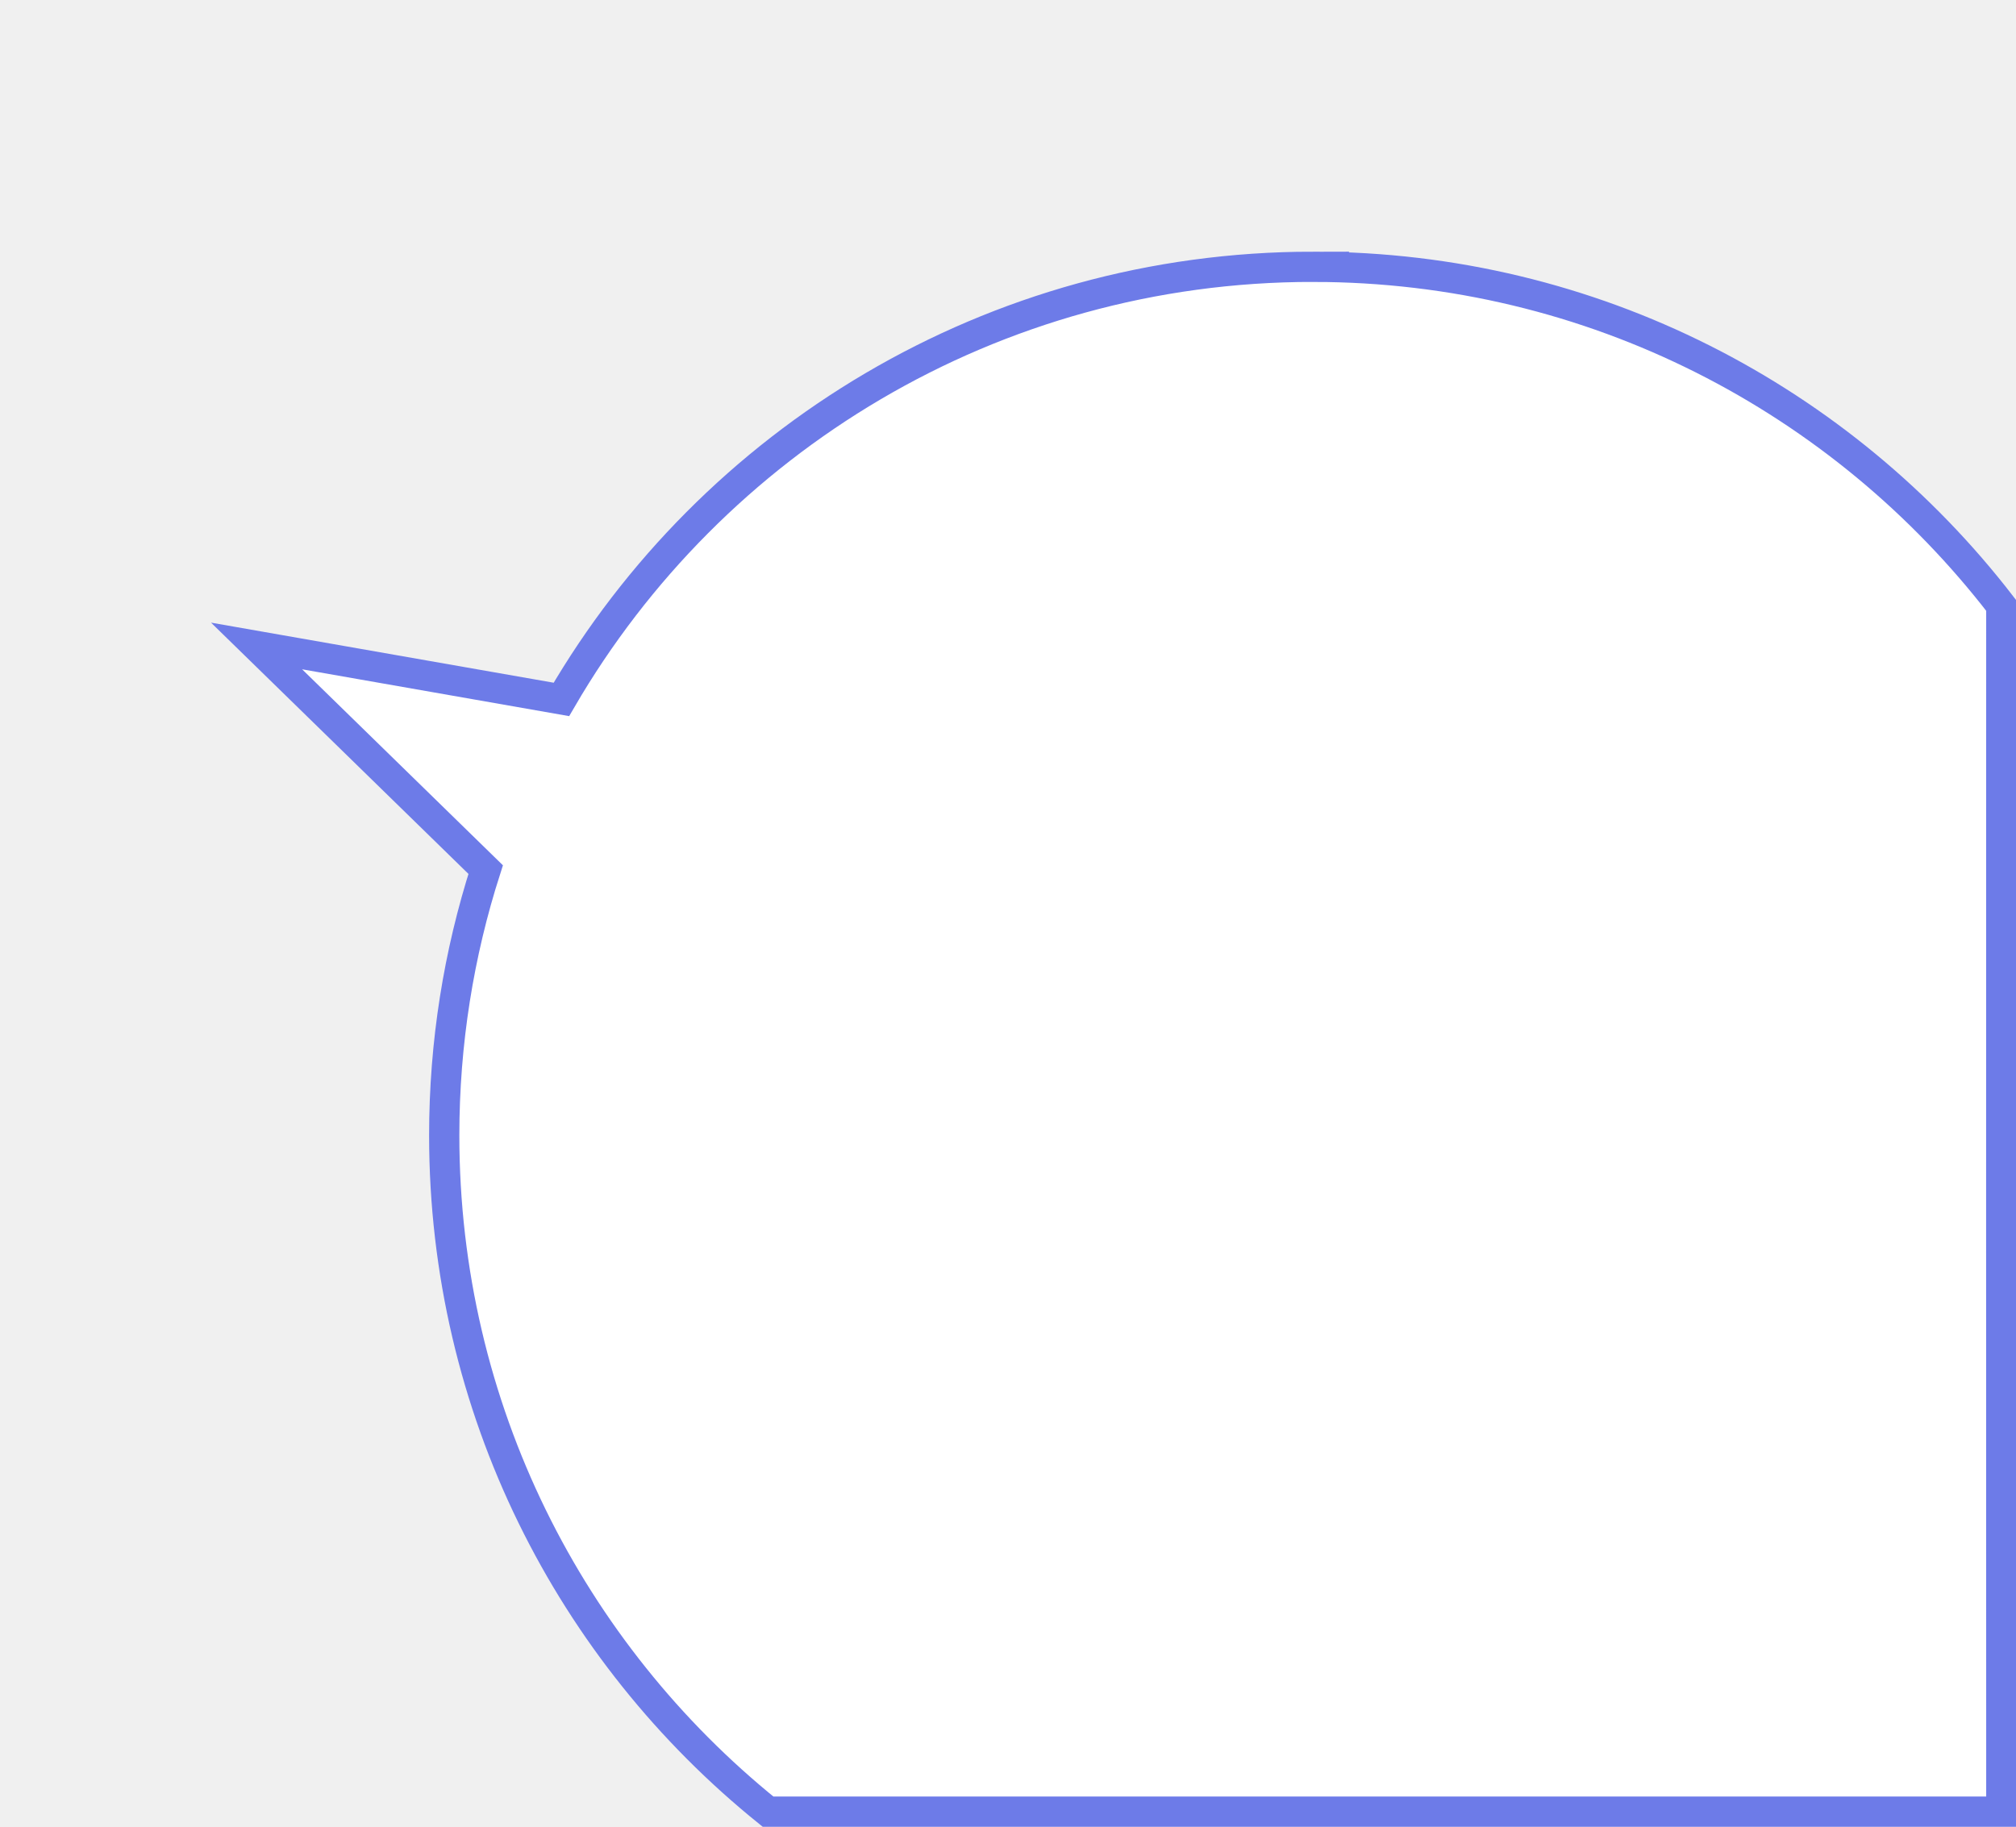
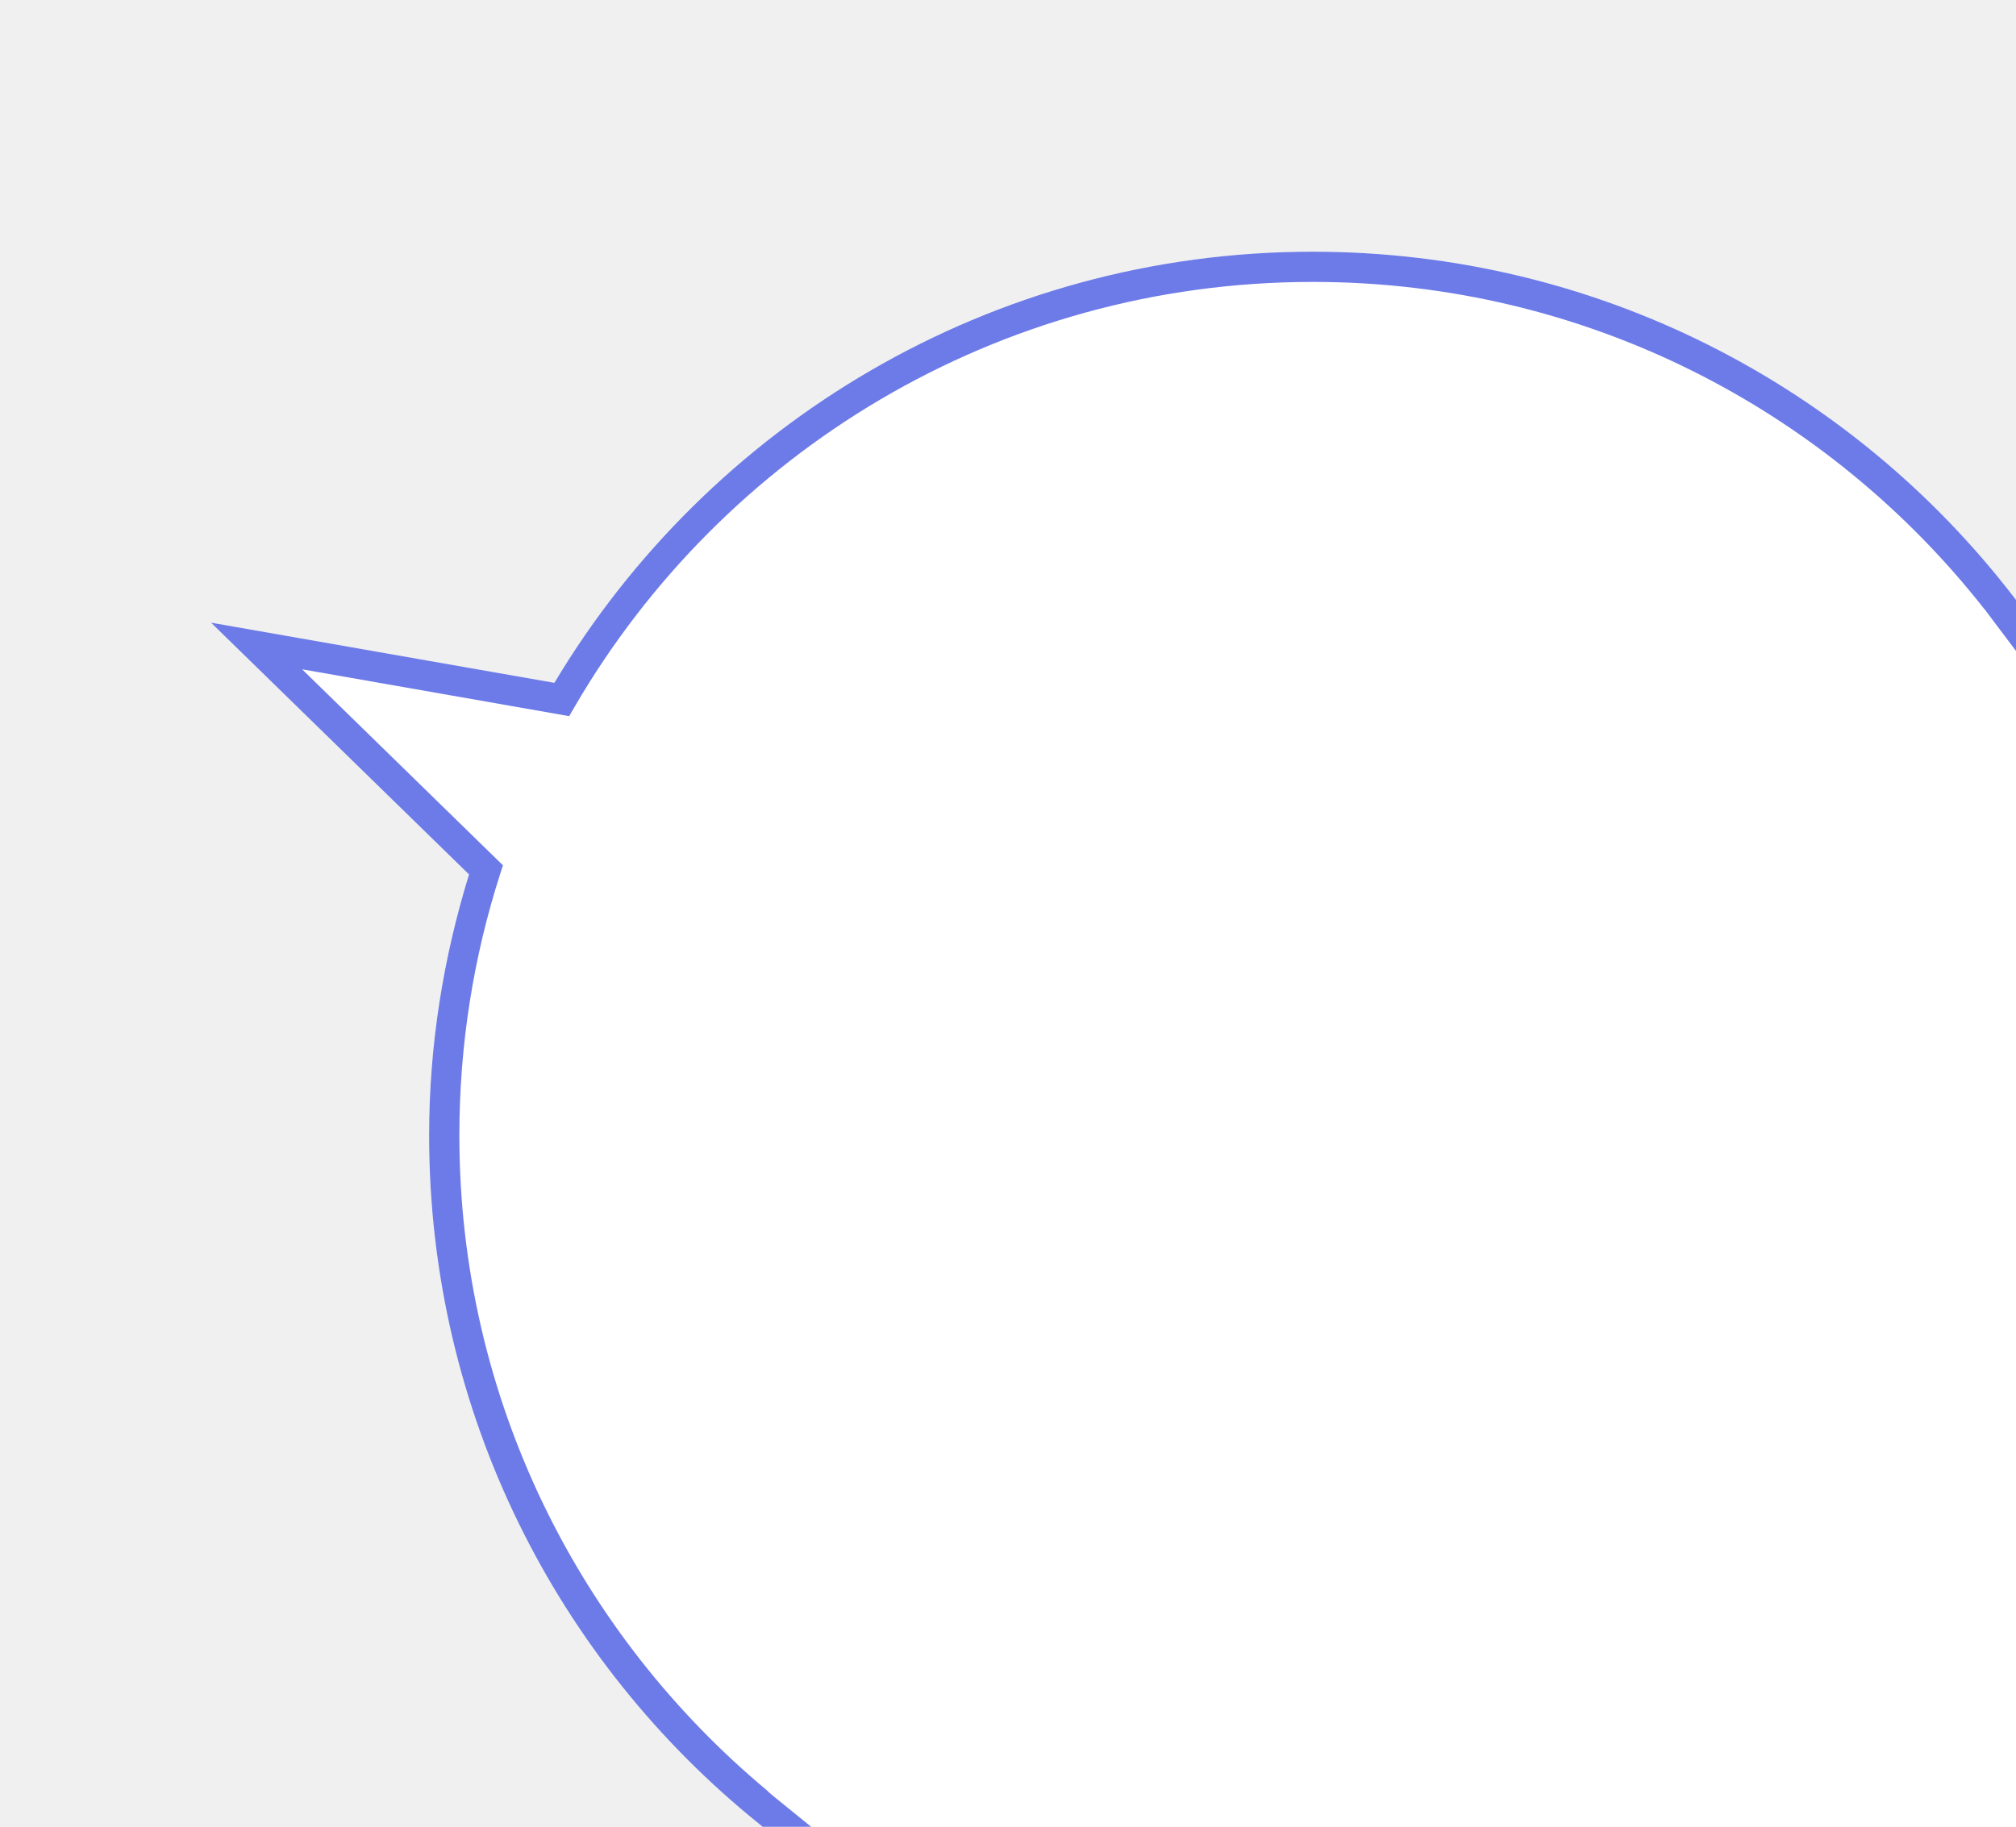
<svg xmlns="http://www.w3.org/2000/svg" xmlns:xlink="http://www.w3.org/1999/xlink" width="160" height="145" id="svg2" version="1.1" style="display:inline">
  <defs id="defs4">
    <linearGradient id="linearGradient8847">
      <stop id="stop8849" offset="0" style="stop-color:#ffffff;stop-opacity:1;" />
      <stop id="stop8851" offset="1" style="stop-color:#ffffff;stop-opacity:0;" />
    </linearGradient>
    <linearGradient id="linearGradient3906">
      <stop id="stop3908" offset="0" style="stop-color:#99264c;stop-opacity:1;" />
      <stop id="stop3910" offset="1" style="stop-color:#cc3366;stop-opacity:0;" />
    </linearGradient>
    <linearGradient id="linearGradient3143">
      <stop id="stop3145" offset="0" style="stop-color:#99264c;stop-opacity:1;" />
      <stop id="stop3147" offset="1" style="stop-color:#cc3366;stop-opacity:0;" />
    </linearGradient>
    <clipPath clipPathUnits="userSpaceOnUse" id="clipPath415">
      <path d="M 0,800 H 800 V 0 H 0 Z" id="path417" />
    </clipPath>
    <linearGradient xlink:href="#linearGradient3906" id="linearGradient3400" gradientUnits="userSpaceOnUse" gradientTransform="matrix(0.2131216,0,0,0.2131216,-545.7602,739.7592)" x1="882.799" y1="648.083" x2="866.074" y2="632.135" />
    <linearGradient xlink:href="#linearGradient8847" id="linearGradient3402" gradientUnits="userSpaceOnUse" gradientTransform="matrix(0.2131216,0,0,0.2131216,-545.7602,739.7592)" x1="889.312" y1="675.984" x2="854.608" y2="603.441" />
    <linearGradient xlink:href="#linearGradient3906" id="linearGradient3404" gradientUnits="userSpaceOnUse" gradientTransform="matrix(0.2173035,0,0,0.2173035,-436.7867,758.3052)" x1="1397.536" y1="546.687" x2="1347.024" y2="456.219" />
    <linearGradient xlink:href="#linearGradient8847" id="linearGradient3406" gradientUnits="userSpaceOnUse" gradientTransform="matrix(0.2173035,0,0,0.2173035,-436.7867,758.3052)" x1="1383.893" y1="532.63" x2="1311.885" y2="364.252" />
    <clipPath clipPathUnits="userSpaceOnUse" id="clipPath415-3">
      <path d="M 0,800 H 800 V 0 H 0 Z" id="path417-7" />
    </clipPath>
    <linearGradient xlink:href="#linearGradient3906-6" id="linearGradient3400-6" gradientUnits="userSpaceOnUse" gradientTransform="matrix(0.2131216,0,0,0.2131216,-545.7602,739.7592)" x1="882.799" y1="648.083" x2="866.074" y2="632.135" />
    <linearGradient id="linearGradient3906-6">
      <stop id="stop3908-0" offset="0" style="stop-color:#99264c;stop-opacity:1;" />
      <stop id="stop3910-5" offset="1" style="stop-color:#cc3366;stop-opacity:0;" />
    </linearGradient>
    <linearGradient xlink:href="#linearGradient8847-0" id="linearGradient3402-6" gradientUnits="userSpaceOnUse" gradientTransform="matrix(0.2131216,0,0,0.2131216,-545.7602,739.7592)" x1="889.312" y1="675.984" x2="854.608" y2="603.441" />
    <linearGradient id="linearGradient8847-0">
      <stop id="stop8849-9" offset="0" style="stop-color:#ffffff;stop-opacity:1;" />
      <stop id="stop8851-3" offset="1" style="stop-color:#ffffff;stop-opacity:0;" />
    </linearGradient>
    <linearGradient xlink:href="#linearGradient3906-6" id="linearGradient3404-5" gradientUnits="userSpaceOnUse" gradientTransform="matrix(0.2173035,0,0,0.2173035,-436.7867,758.3052)" x1="1397.536" y1="546.687" x2="1347.024" y2="456.219" />
    <linearGradient id="linearGradient4545">
      <stop id="stop4547" offset="0" style="stop-color:#99264c;stop-opacity:1;" />
      <stop id="stop4549" offset="1" style="stop-color:#cc3366;stop-opacity:0;" />
    </linearGradient>
    <linearGradient xlink:href="#linearGradient8847-0" id="linearGradient3406-6" gradientUnits="userSpaceOnUse" gradientTransform="matrix(0.2173035,0,0,0.2173035,-436.7867,758.3052)" x1="1383.893" y1="532.63" x2="1311.885" y2="364.252" />
    <mask maskUnits="userSpaceOnUse" id="mask4726">
      <rect style="color:#000000;display:inline;overflow:visible;visibility:visible;opacity:0.99;fill:#f366ff;fill-opacity:0.988;fill-rule:nonzero;stroke:none;stroke-width:2;marker:none;enable-background:accumulate" id="rect4728" width="640" height="480" x="0" y="572.362" ry="30" />
    </mask>
    <mask maskUnits="userSpaceOnUse" id="mask4748">
      <rect ry="30" y="572.362" x="0" height="480" width="640" id="rect4750" style="color:#000000;display:inline;overflow:visible;visibility:visible;fill:#ffffff;fill-opacity:0.988;fill-rule:nonzero;stroke:none;stroke-width:2;marker:none;enable-background:accumulate" />
    </mask>
    <clipPath clipPathUnits="userSpaceOnUse" id="clipPath415-3-5">
      <path d="M 0,800 H 800 V 0 H 0 Z" id="path417-7-1" />
    </clipPath>
    <linearGradient id="linearGradient3906-6-9">
      <stop id="stop3908-0-7" offset="0" style="stop-color:#99264c;stop-opacity:1;" />
      <stop id="stop3910-5-7" offset="1" style="stop-color:#cc3366;stop-opacity:0;" />
    </linearGradient>
    <linearGradient id="linearGradient5333">
      <stop id="stop5335" offset="0" style="stop-color:#99264c;stop-opacity:1;" />
      <stop id="stop5337" offset="1" style="stop-color:#cc3366;stop-opacity:0;" />
    </linearGradient>
    <linearGradient xlink:href="#linearGradient3906-6" id="linearGradient5496" gradientUnits="userSpaceOnUse" gradientTransform="matrix(0.2131216,0,0,0.2131216,-545.7602,739.7592)" x1="882.799" y1="648.083" x2="866.074" y2="632.135" />
    <linearGradient xlink:href="#linearGradient8847-0" id="linearGradient5498" gradientUnits="userSpaceOnUse" gradientTransform="matrix(0.2131216,0,0,0.2131216,-545.7602,739.7592)" x1="889.312" y1="675.984" x2="854.608" y2="603.441" />
    <linearGradient xlink:href="#linearGradient3906-6" id="linearGradient5500" gradientUnits="userSpaceOnUse" gradientTransform="matrix(0.2173035,0,0,0.2173035,-436.7867,758.3052)" x1="1397.536" y1="546.687" x2="1347.024" y2="456.219" />
    <linearGradient xlink:href="#linearGradient8847-0" id="linearGradient5502" gradientUnits="userSpaceOnUse" gradientTransform="matrix(0.2173035,0,0,0.2173035,-436.7867,758.3052)" x1="1383.893" y1="532.63" x2="1311.885" y2="364.252" />
    <linearGradient xlink:href="#linearGradient3906-6" id="linearGradient5506" gradientUnits="userSpaceOnUse" gradientTransform="matrix(0.2131216,0,0,0.2131216,-545.7602,739.7592)" x1="882.799" y1="648.083" x2="866.074" y2="632.135" />
    <linearGradient xlink:href="#linearGradient8847-0" id="linearGradient5508" gradientUnits="userSpaceOnUse" gradientTransform="matrix(0.2131216,0,0,0.2131216,-545.7602,739.7592)" x1="889.312" y1="675.984" x2="854.608" y2="603.441" />
    <linearGradient xlink:href="#linearGradient3906-6" id="linearGradient5510" gradientUnits="userSpaceOnUse" gradientTransform="matrix(0.2173035,0,0,0.2173035,-436.7867,758.3052)" x1="1397.536" y1="546.687" x2="1347.024" y2="456.219" />
    <linearGradient xlink:href="#linearGradient8847-0" id="linearGradient5512" gradientUnits="userSpaceOnUse" gradientTransform="matrix(0.2173035,0,0,0.2173035,-436.7867,758.3052)" x1="1383.893" y1="532.63" x2="1311.885" y2="364.252" />
    <linearGradient xlink:href="#linearGradient3906" id="linearGradient3592" gradientUnits="userSpaceOnUse" gradientTransform="matrix(0.2131216,0,0,0.2131216,-545.7602,739.7592)" x1="882.799" y1="648.083" x2="866.074" y2="632.135" />
    <linearGradient xlink:href="#linearGradient8847" id="linearGradient3594" gradientUnits="userSpaceOnUse" gradientTransform="matrix(0.2131216,0,0,0.2131216,-545.7602,739.7592)" x1="889.312" y1="675.984" x2="854.608" y2="603.441" />
    <linearGradient xlink:href="#linearGradient3906" id="linearGradient3596" gradientUnits="userSpaceOnUse" gradientTransform="matrix(0.2173035,0,0,0.2173035,-436.7867,758.3052)" x1="1397.536" y1="546.687" x2="1347.024" y2="456.219" />
    <linearGradient xlink:href="#linearGradient8847" id="linearGradient3598" gradientUnits="userSpaceOnUse" gradientTransform="matrix(0.2173035,0,0,0.2173035,-436.7867,758.3052)" x1="1383.893" y1="532.63" x2="1311.885" y2="364.252" />
    <linearGradient xlink:href="#linearGradient3906" id="linearGradient3600" gradientUnits="userSpaceOnUse" gradientTransform="matrix(0.2131216,0,0,0.2131216,-545.7602,739.7592)" x1="882.799" y1="648.083" x2="866.074" y2="632.135" />
    <linearGradient xlink:href="#linearGradient8847" id="linearGradient3602" gradientUnits="userSpaceOnUse" gradientTransform="matrix(0.2131216,0,0,0.2131216,-545.7602,739.7592)" x1="889.312" y1="675.984" x2="854.608" y2="603.441" />
    <linearGradient xlink:href="#linearGradient3906" id="linearGradient3604" gradientUnits="userSpaceOnUse" gradientTransform="matrix(0.2173035,0,0,0.2173035,-436.7867,758.3052)" x1="1397.536" y1="546.687" x2="1347.024" y2="456.219" />
    <linearGradient xlink:href="#linearGradient8847" id="linearGradient3606" gradientUnits="userSpaceOnUse" gradientTransform="matrix(0.2173035,0,0,0.2173035,-436.7867,758.3052)" x1="1383.893" y1="532.63" x2="1311.885" y2="364.252" />
    <clipPath clipPathUnits="userSpaceOnUse" id="clipPath415-3-5-5">
      <path d="M 0,800 H 800 V 0 H 0 Z" id="path417-7-1-8" />
    </clipPath>
    <linearGradient id="linearGradient3906-6-9-0">
      <stop id="stop3908-0-7-4" offset="0" style="stop-color:#99264c;stop-opacity:1;" />
      <stop id="stop3910-5-7-6" offset="1" style="stop-color:#cc3366;stop-opacity:0;" />
    </linearGradient>
    <linearGradient id="linearGradient3653">
      <stop id="stop3655" offset="0" style="stop-color:#99264c;stop-opacity:1;" />
      <stop id="stop3657" offset="1" style="stop-color:#cc3366;stop-opacity:0;" />
    </linearGradient>
    <clipPath clipPathUnits="userSpaceOnUse" id="clipPath415-2">
      <path d="M 0,800 H 800 V 0 H 0 Z" id="path417-4" />
    </clipPath>
    <linearGradient id="linearGradient3906-7">
      <stop id="stop3908-6" offset="0" style="stop-color:#99264c;stop-opacity:1;" />
      <stop id="stop3910-55" offset="1" style="stop-color:#cc3366;stop-opacity:0;" />
    </linearGradient>
    <linearGradient id="linearGradient4739">
      <stop id="stop4741" offset="0" style="stop-color:#99264c;stop-opacity:1;" />
      <stop id="stop4743" offset="1" style="stop-color:#cc3366;stop-opacity:0;" />
    </linearGradient>
    <clipPath clipPathUnits="userSpaceOnUse" id="clipPath415-3-5-5-8">
      <path d="M 0,800 H 800 V 0 H 0 Z" id="path417-7-1-8-1" />
    </clipPath>
    <linearGradient id="linearGradient3906-6-9-0-8">
      <stop id="stop3908-0-7-4-0" offset="0" style="stop-color:#99264c;stop-opacity:1;" />
      <stop id="stop3910-5-7-6-6" offset="1" style="stop-color:#cc3366;stop-opacity:0;" />
    </linearGradient>
    <linearGradient id="linearGradient3631">
      <stop id="stop3633" offset="0" style="stop-color:#99264c;stop-opacity:1;" />
      <stop id="stop3635" offset="1" style="stop-color:#cc3366;stop-opacity:0;" />
    </linearGradient>
    <clipPath clipPathUnits="userSpaceOnUse" id="clipPath415-3-5-5-8-3">
      <path d="M 0,800 H 800 V 0 H 0 Z" id="path417-7-1-8-1-1" />
    </clipPath>
    <linearGradient id="linearGradient2465">
      <stop id="stop2467" offset="0" style="stop-color:#ff00cc;stop-opacity:0;" />
      <stop id="stop2469" offset="1" style="stop-color:#7f2666;stop-opacity:0.84;" />
    </linearGradient>
    <linearGradient id="linearGradient2465-1">
      <stop id="stop2467-2" offset="0" style="stop-color:#ff00cc;stop-opacity:0;" />
      <stop id="stop2469-2" offset="1" style="stop-color:#7f2666;stop-opacity:0.84;" />
    </linearGradient>
    <clipPath clipPathUnits="userSpaceOnUse" id="clipPath415-3-5-5-4">
      <path d="M 0,800 H 800 V 0 H 0 Z" id="path417-7-1-8-7" />
    </clipPath>
    <linearGradient id="linearGradient3906-6-9-0-9">
      <stop id="stop3908-0-7-4-8" offset="0" style="stop-color:#99264c;stop-opacity:1;" />
      <stop id="stop3910-5-7-6-2" offset="1" style="stop-color:#cc3366;stop-opacity:0;" />
    </linearGradient>
    <linearGradient id="linearGradient4767">
      <stop id="stop4769" offset="0" style="stop-color:#99264c;stop-opacity:1;" />
      <stop id="stop4771" offset="1" style="stop-color:#cc3366;stop-opacity:0;" />
    </linearGradient>
  </defs>
  <g id="g3476" style="display:inline" transform="translate(0,-215)">
    <rect style="color:#000000;display:inline;overflow:visible;visibility:visible;opacity:0.07;fill:none;stroke:none;stroke-width:2.4;marker:none;enable-background:accumulate" id="rect3478" width="160" height="145" x="7.3115029e-06" y="215" ry="0" />
-     <path id="path3480" d="m 104.198,236.178 c -25.461,0 -47.701,13.811 -59.642,34.341 l -24.193,-4.243 18.183,17.751 c -2.134,6.648 -3.29,13.736 -3.29,21.093 0,21.698 10.031,41.047 25.699,53.685 h 97.88 c -0.017,-31.433 -9e-4,-63.91 -9e-4,-95.732 -12.605,-16.357 -32.389,-26.894 -54.637,-26.894 z" style="display:inline;overflow:visible;visibility:visible;fill:#ffffff;fill-opacity:1;stroke:#6d7be8;stroke-width:2.4;stroke-miterlimit:4;stroke-dasharray:none;stroke-opacity:1;marker:none;enable-background:accumulate" />
+     <path style="color:#000000;font-style:normal;font-variant:normal;font-weight:normal;font-stretch:normal;font-size:medium;line-height:normal;font-family:sans-serif;font-variant-ligatures:normal;font-variant-position:normal;font-variant-caps:normal;font-variant-numeric:normal;font-variant-alternates:normal;font-feature-settings:normal;text-indent:0;text-align:start;text-decoration:none;text-decoration-line:none;text-decoration-style:solid;text-decoration-color:#000000;letter-spacing:normal;word-spacing:normal;text-transform:none;writing-mode:lr-tb;direction:ltr;text-orientation:mixed;dominant-baseline:auto;baseline-shift:baseline;text-anchor:start;white-space:normal;shape-padding:0;clip-rule:nonzero;display:inline;overflow:visible;visibility:visible;opacity:1;isolation:auto;mix-blend-mode:normal;color-interpolation:sRGB;color-interpolation-filters:linearRGB;solid-color:#000000;solid-opacity:1;vector-effect:none;fill:#ffffff;fill-opacity:1;fill-rule:nonzero;stroke:none;stroke-width:2.4;stroke-linecap:butt;stroke-linejoin:miter;stroke-miterlimit:4;stroke-dasharray:none;stroke-dashoffset:0;stroke-opacity:1;marker:none;color-rendering:auto;image-rendering:auto;shape-rendering:auto;text-rendering:auto;enable-background:accumulate" d="m 104.199,234.979 c -25.587,0 -47.951,13.746 -60.201,34.223 l -27.25,-4.777 20.477,19.988 c -2.024,6.552 -3.168,13.493 -3.168,20.707 0,22.068 10.207,41.763 26.146,54.619 l 0.33,0.266 h 99.504 v -1.201 c -0.017,-31.432 -0.002,-63.908 -0.002,-95.73 v -0.408 l -0.25,-0.324 C 146.961,245.7 126.827,234.979 104.199,234.979 Z" id="path972" />
+     <path id="path1128" d="m 157.5,263.361 c 0.019,0.024 0.042,0.044 0.061,0.068 -0.023,-0.03 -0.034,-0.044 -0.057,-0.074 z" style="color:#000000;font-style:normal;font-variant:normal;font-weight:normal;font-stretch:normal;font-size:medium;line-height:normal;font-family:sans-serif;font-variant-ligatures:normal;font-variant-position:normal;font-variant-caps:normal;font-variant-numeric:normal;font-variant-alternates:normal;font-feature-settings:normal;text-indent:0;text-align:start;text-decoration:none;text-decoration-line:none;text-decoration-style:solid;text-decoration-color:#000000;letter-spacing:normal;word-spacing:normal;text-transform:none;writing-mode:lr-tb;direction:ltr;text-orientation:mixed;dominant-baseline:auto;baseline-shift:baseline;text-anchor:start;white-space:normal;shape-padding:0;clip-rule:nonzero;display:inline;overflow:visible;visibility:visible;opacity:1;isolation:auto;mix-blend-mode:normal;color-interpolation:sRGB;color-interpolation-filters:linearRGB;solid-color:#000000;solid-opacity:1;vector-effect:none;fill:#f366ff;fill-opacity:0.988;fill-rule:nonzero;stroke:none;stroke-width:2.4;stroke-linecap:butt;stroke-linejoin:miter;stroke-miterlimit:4;stroke-dasharray:none;stroke-dashoffset:0;stroke-opacity:1;marker:none;color-rendering:auto;image-rendering:auto;shape-rendering:auto;text-rendering:auto;enable-background:accumulate" />
+     <path id="path1130" d="m 61.369,357.562 c -0.143,-0.117 -0.268,-0.255 -0.41,-0.373 -0.002,2.7e-4 -0.045,0.002 -0.047,0.002 0.015,0.014 0.35,0.283 0.457,0.371 z" style="color:#000000;font-style:normal;font-variant:normal;font-weight:normal;font-stretch:normal;font-size:medium;line-height:normal;font-family:sans-serif;font-variant-ligatures:normal;font-variant-position:normal;font-variant-caps:normal;font-variant-numeric:normal;font-variant-alternates:normal;font-feature-settings:normal;text-indent:0;text-align:start;text-decoration:none;text-decoration-line:none;text-decoration-style:solid;text-decoration-color:#000000;letter-spacing:normal;word-spacing:normal;text-transform:none;writing-mode:lr-tb;direction:ltr;text-orientation:mixed;dominant-baseline:auto;baseline-shift:baseline;text-anchor:start;white-space:normal;shape-padding:0;clip-rule:nonzero;display:inline;overflow:visible;visibility:visible;opacity:1;isolation:auto;mix-blend-mode:normal;color-interpolation:sRGB;color-interpolation-filters:linearRGB;solid-color:#000000;solid-opacity:1;vector-effect:none;fill:#f366ff;fill-opacity:0.988;fill-rule:nonzero;stroke:none;stroke-width:2.4;stroke-linecap:butt;stroke-linejoin:miter;stroke-miterlimit:4;stroke-dasharray:none;stroke-dashoffset:0;stroke-opacity:1;marker:none;color-rendering:auto;image-rendering:auto;shape-rendering:auto;text-rendering:auto;enable-background:accumulate" />
+     <path id="path1132" d="m 104.199,234.979 c -25.587,0 -47.951,13.746 -60.201,34.223 l -27.25,-4.777 20.477,19.988 c -2.024,6.552 -3.168,13.493 -3.168,20.707 0,22.068 10.207,41.763 26.146,54.619 l 0.33,0.266 H 64.375 c -0.377,-0.305 -2.21,-1.789 -2.955,-2.4 h -0.006 c -0.016,-0.013 -0.029,-0.028 -0.045,-0.041 -0.107,-0.088 -0.442,-0.357 -0.457,-0.371 0.002,-2.6e-4 0.045,-0.002 0.047,-0.002 -14.947,-12.426 -24.502,-31.106 -24.502,-52.07 0,-7.231 1.136,-14.195 3.232,-20.727 l 0.227,-0.707 -15.939,-15.559 21.197,3.719 0.42,-0.725 c 11.733,-20.172 33.578,-33.744 58.605,-33.744 21.658,0 40.899,10.176 53.301,25.984 l 0.004,-0.006 c 0.023,0.03 0.034,0.044 0.057,0.074 0.023,0.03 0.051,0.056 0.074,0.086 0,0.005 0,0.009 0,0.014 1.007,1.329 1.916,2.541 2.4,3.188 4e-5,-1.213 0,-2.433 0,-3.645 v -0.408 l -0.25,-0.324 c -12.824,-16.64 -32.959,-27.361 -55.586,-27.361 z" style="color:#000000;font-style:normal;font-variant:normal;font-weight:normal;font-stretch:normal;font-size:medium;line-height:normal;font-family:sans-serif;font-variant-ligatures:normal;font-variant-position:normal;font-variant-caps:normal;font-variant-numeric:normal;font-variant-alternates:normal;font-feature-settings:normal;text-indent:0;text-align:start;text-decoration:none;text-decoration-line:none;text-decoration-style:solid;text-decoration-color:#000000;letter-spacing:normal;word-spacing:normal;text-transform:none;writing-mode:lr-tb;direction:ltr;text-orientation:mixed;dominant-baseline:auto;baseline-shift:baseline;text-anchor:start;white-space:normal;shape-padding:0;clip-rule:nonzero;display:inline;overflow:visible;visibility:visible;opacity:1;isolation:auto;mix-blend-mode:normal;color-interpolation:sRGB;color-interpolation-filters:linearRGB;solid-color:#000000;solid-opacity:1;vector-effect:none;fill:#6d7be8;fill-opacity:1;fill-rule:nonzero;stroke:none;stroke-width:2.4;stroke-linecap:butt;stroke-linejoin:miter;stroke-miterlimit:4;stroke-dasharray:none;stroke-dashoffset:0;stroke-opacity:1;marker:none;color-rendering:auto;image-rendering:auto;shape-rendering:auto;text-rendering:auto;enable-background:accumulate" />
  </g>
</svg>
